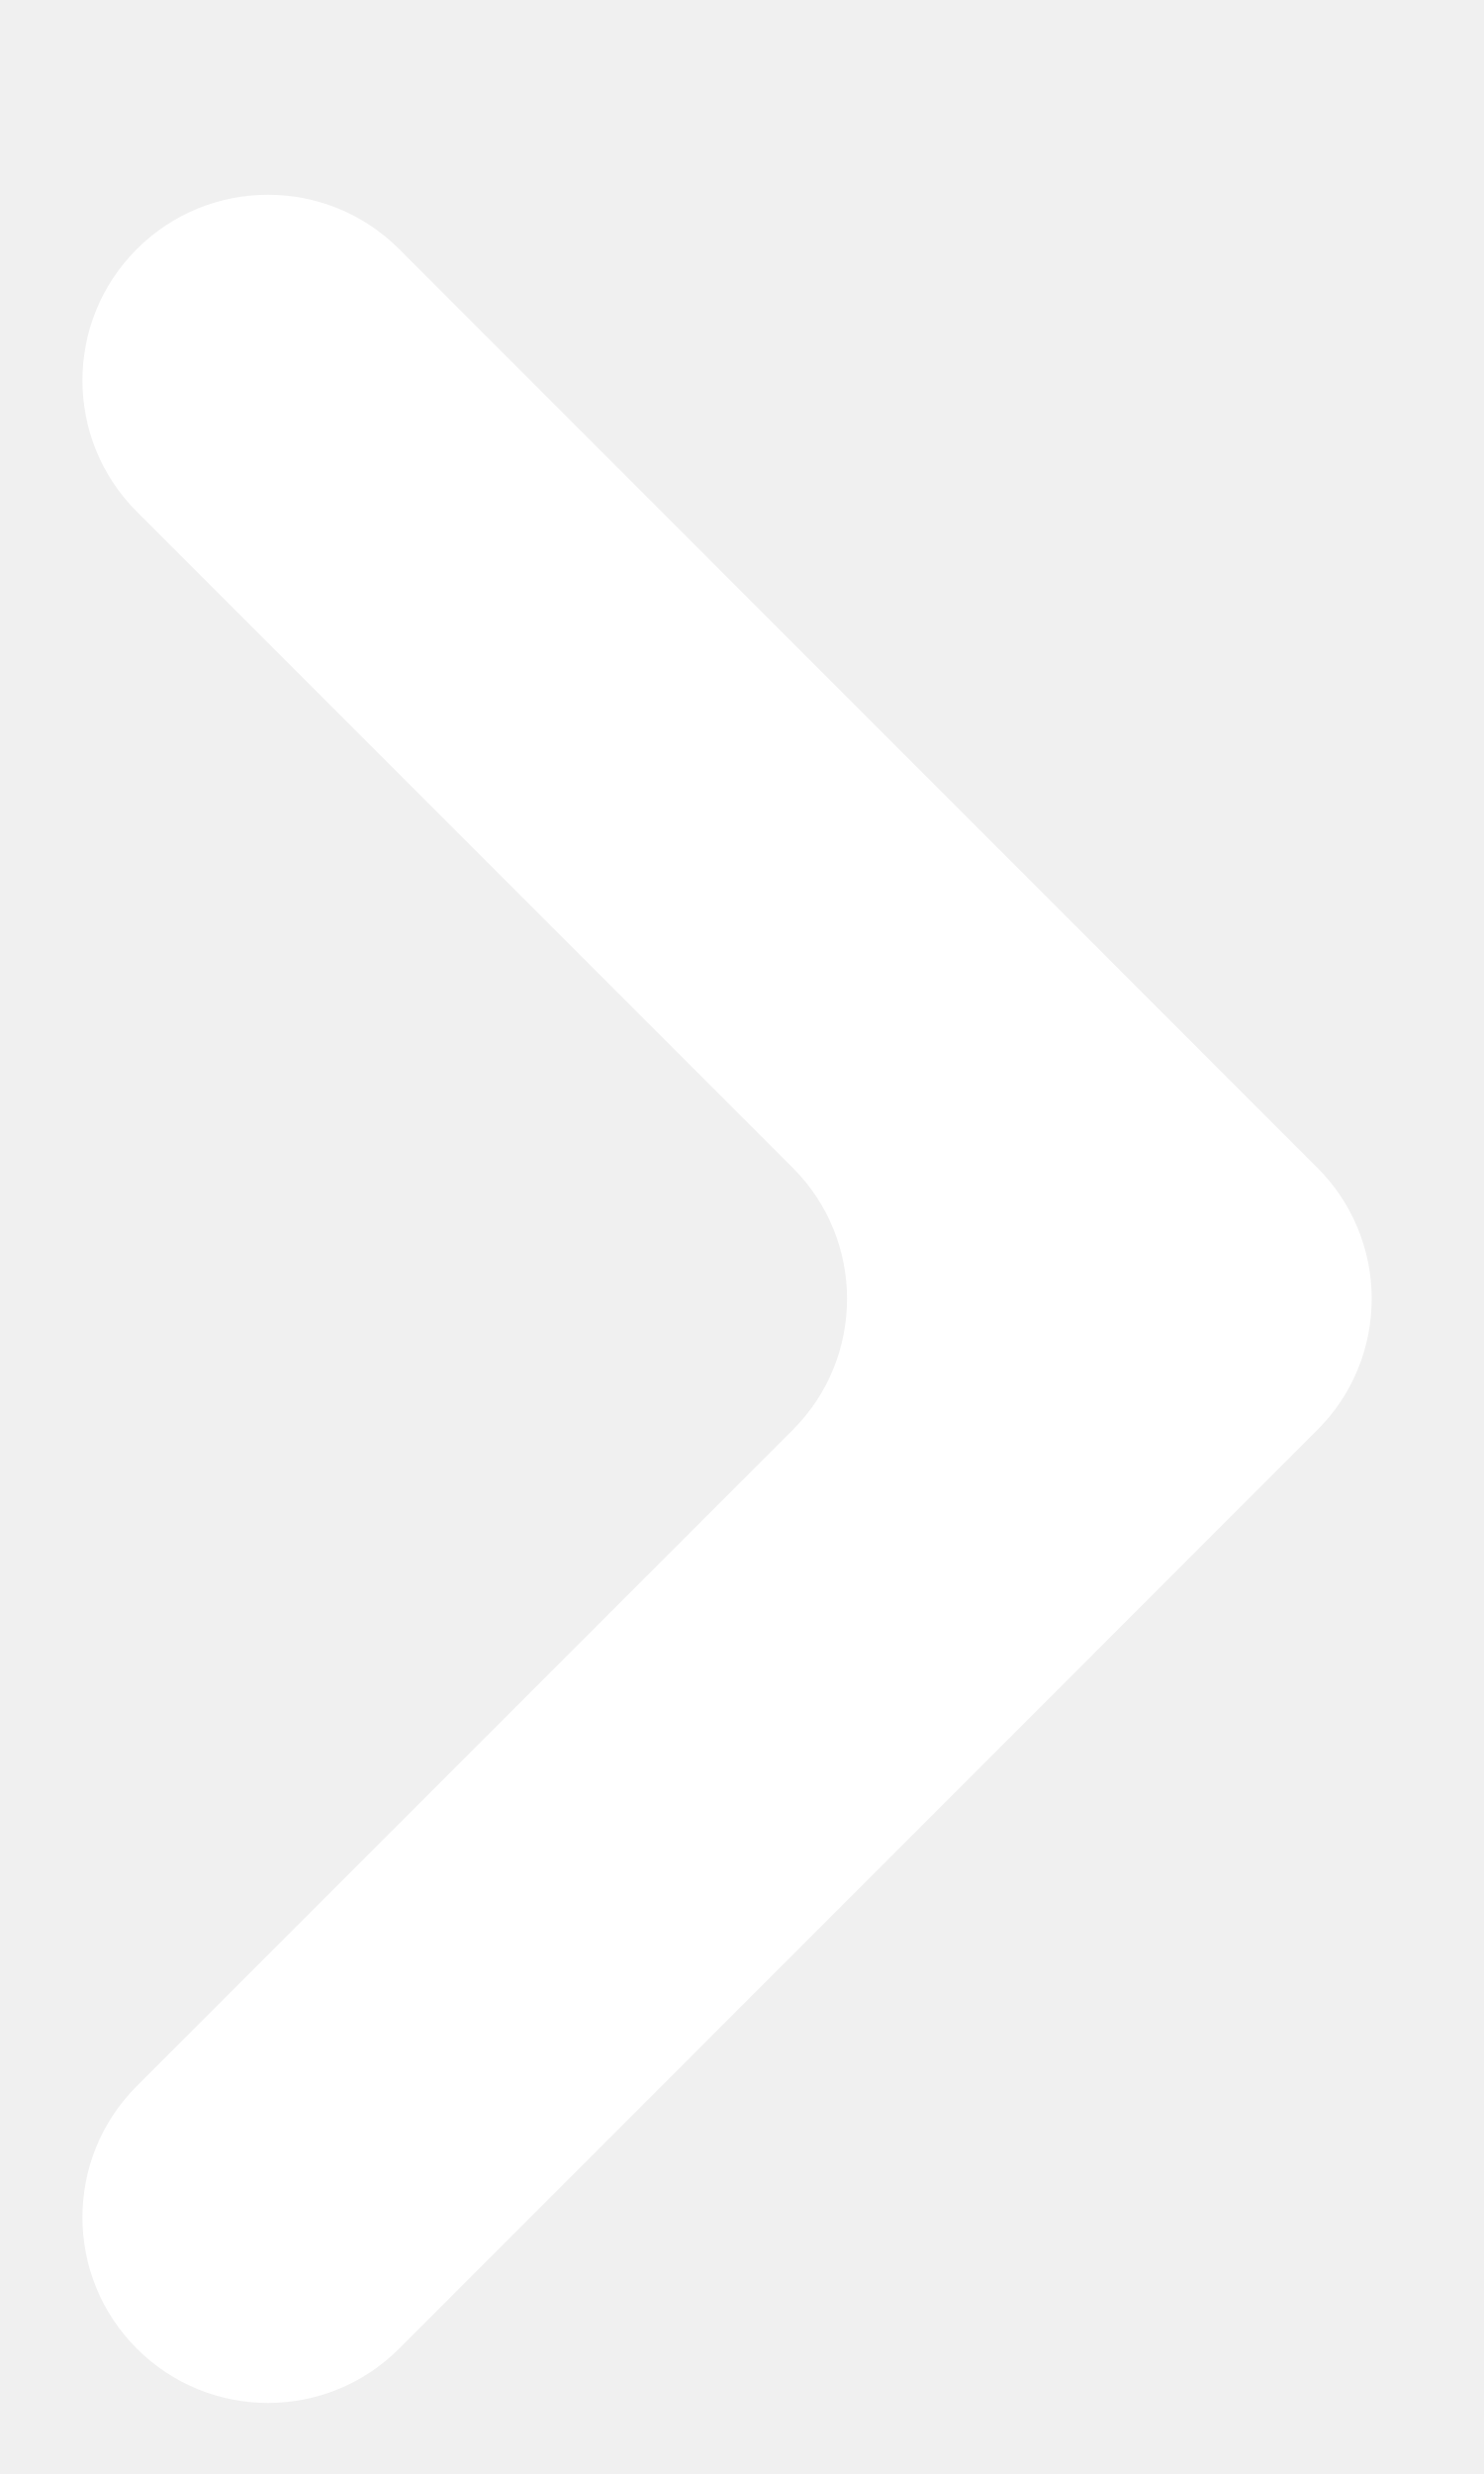
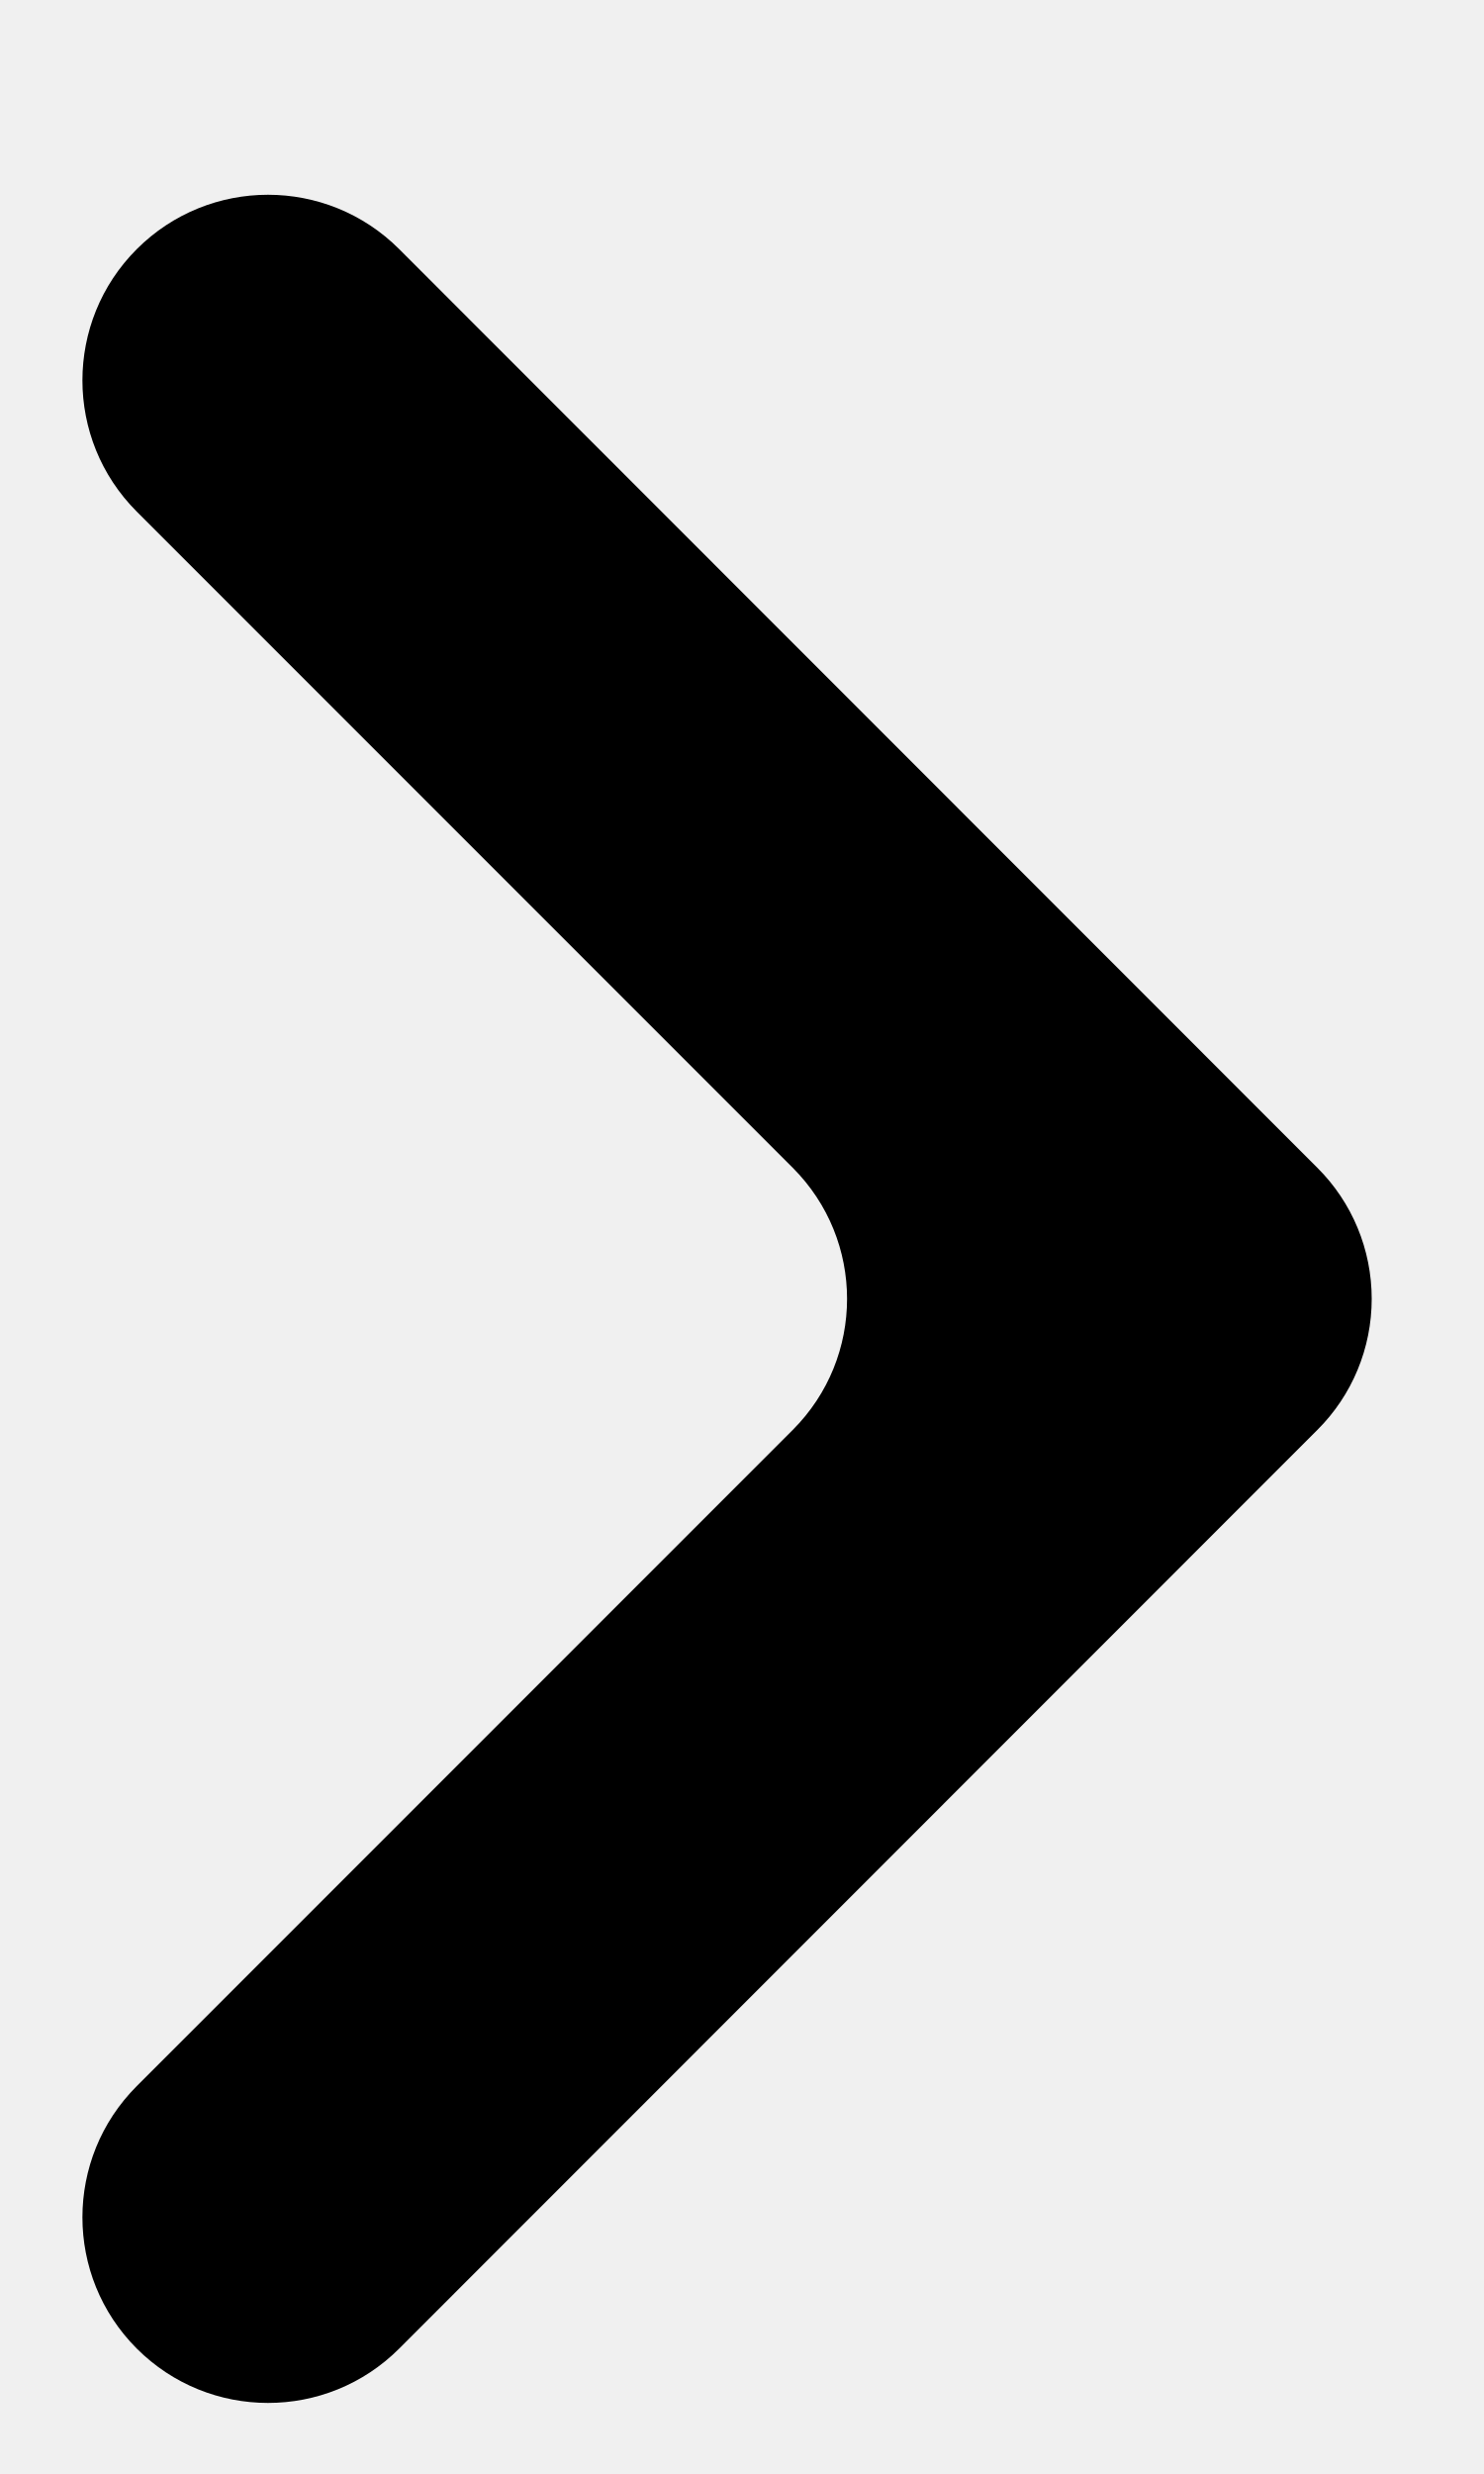
<svg xmlns="http://www.w3.org/2000/svg" width="6" height="10" viewBox="0 0 6 10" fill="none">
-   <path fill-rule="evenodd" clip-rule="evenodd" d="M5.326 4.72L1.614 1.007C1.321 0.714 0.846 0.714 0.553 1.007C0.26 1.3 0.26 1.775 0.553 2.068L3.205 4.72C3.498 5.013 3.498 5.487 3.205 5.78L0.553 8.432C0.26 8.725 0.26 9.2 0.553 9.493C0.846 9.786 1.321 9.786 1.614 9.493L5.326 5.78C5.467 5.64 5.546 5.449 5.546 5.25C5.546 5.051 5.467 4.86 5.326 4.72Z" fill="white" />
+   <path fill-rule="evenodd" clip-rule="evenodd" d="M5.326 4.72L1.614 1.007C1.321 0.714 0.846 0.714 0.553 1.007C0.26 1.3 0.26 1.775 0.553 2.068L3.205 4.72C3.498 5.013 3.498 5.487 3.205 5.78L0.553 8.432C0.26 8.725 0.26 9.2 0.553 9.493C0.846 9.786 1.321 9.786 1.614 9.493L5.326 5.78C5.467 5.64 5.546 5.449 5.546 5.25C5.546 5.051 5.467 4.86 5.326 4.72Z" fill="currentColor" />
</svg>
